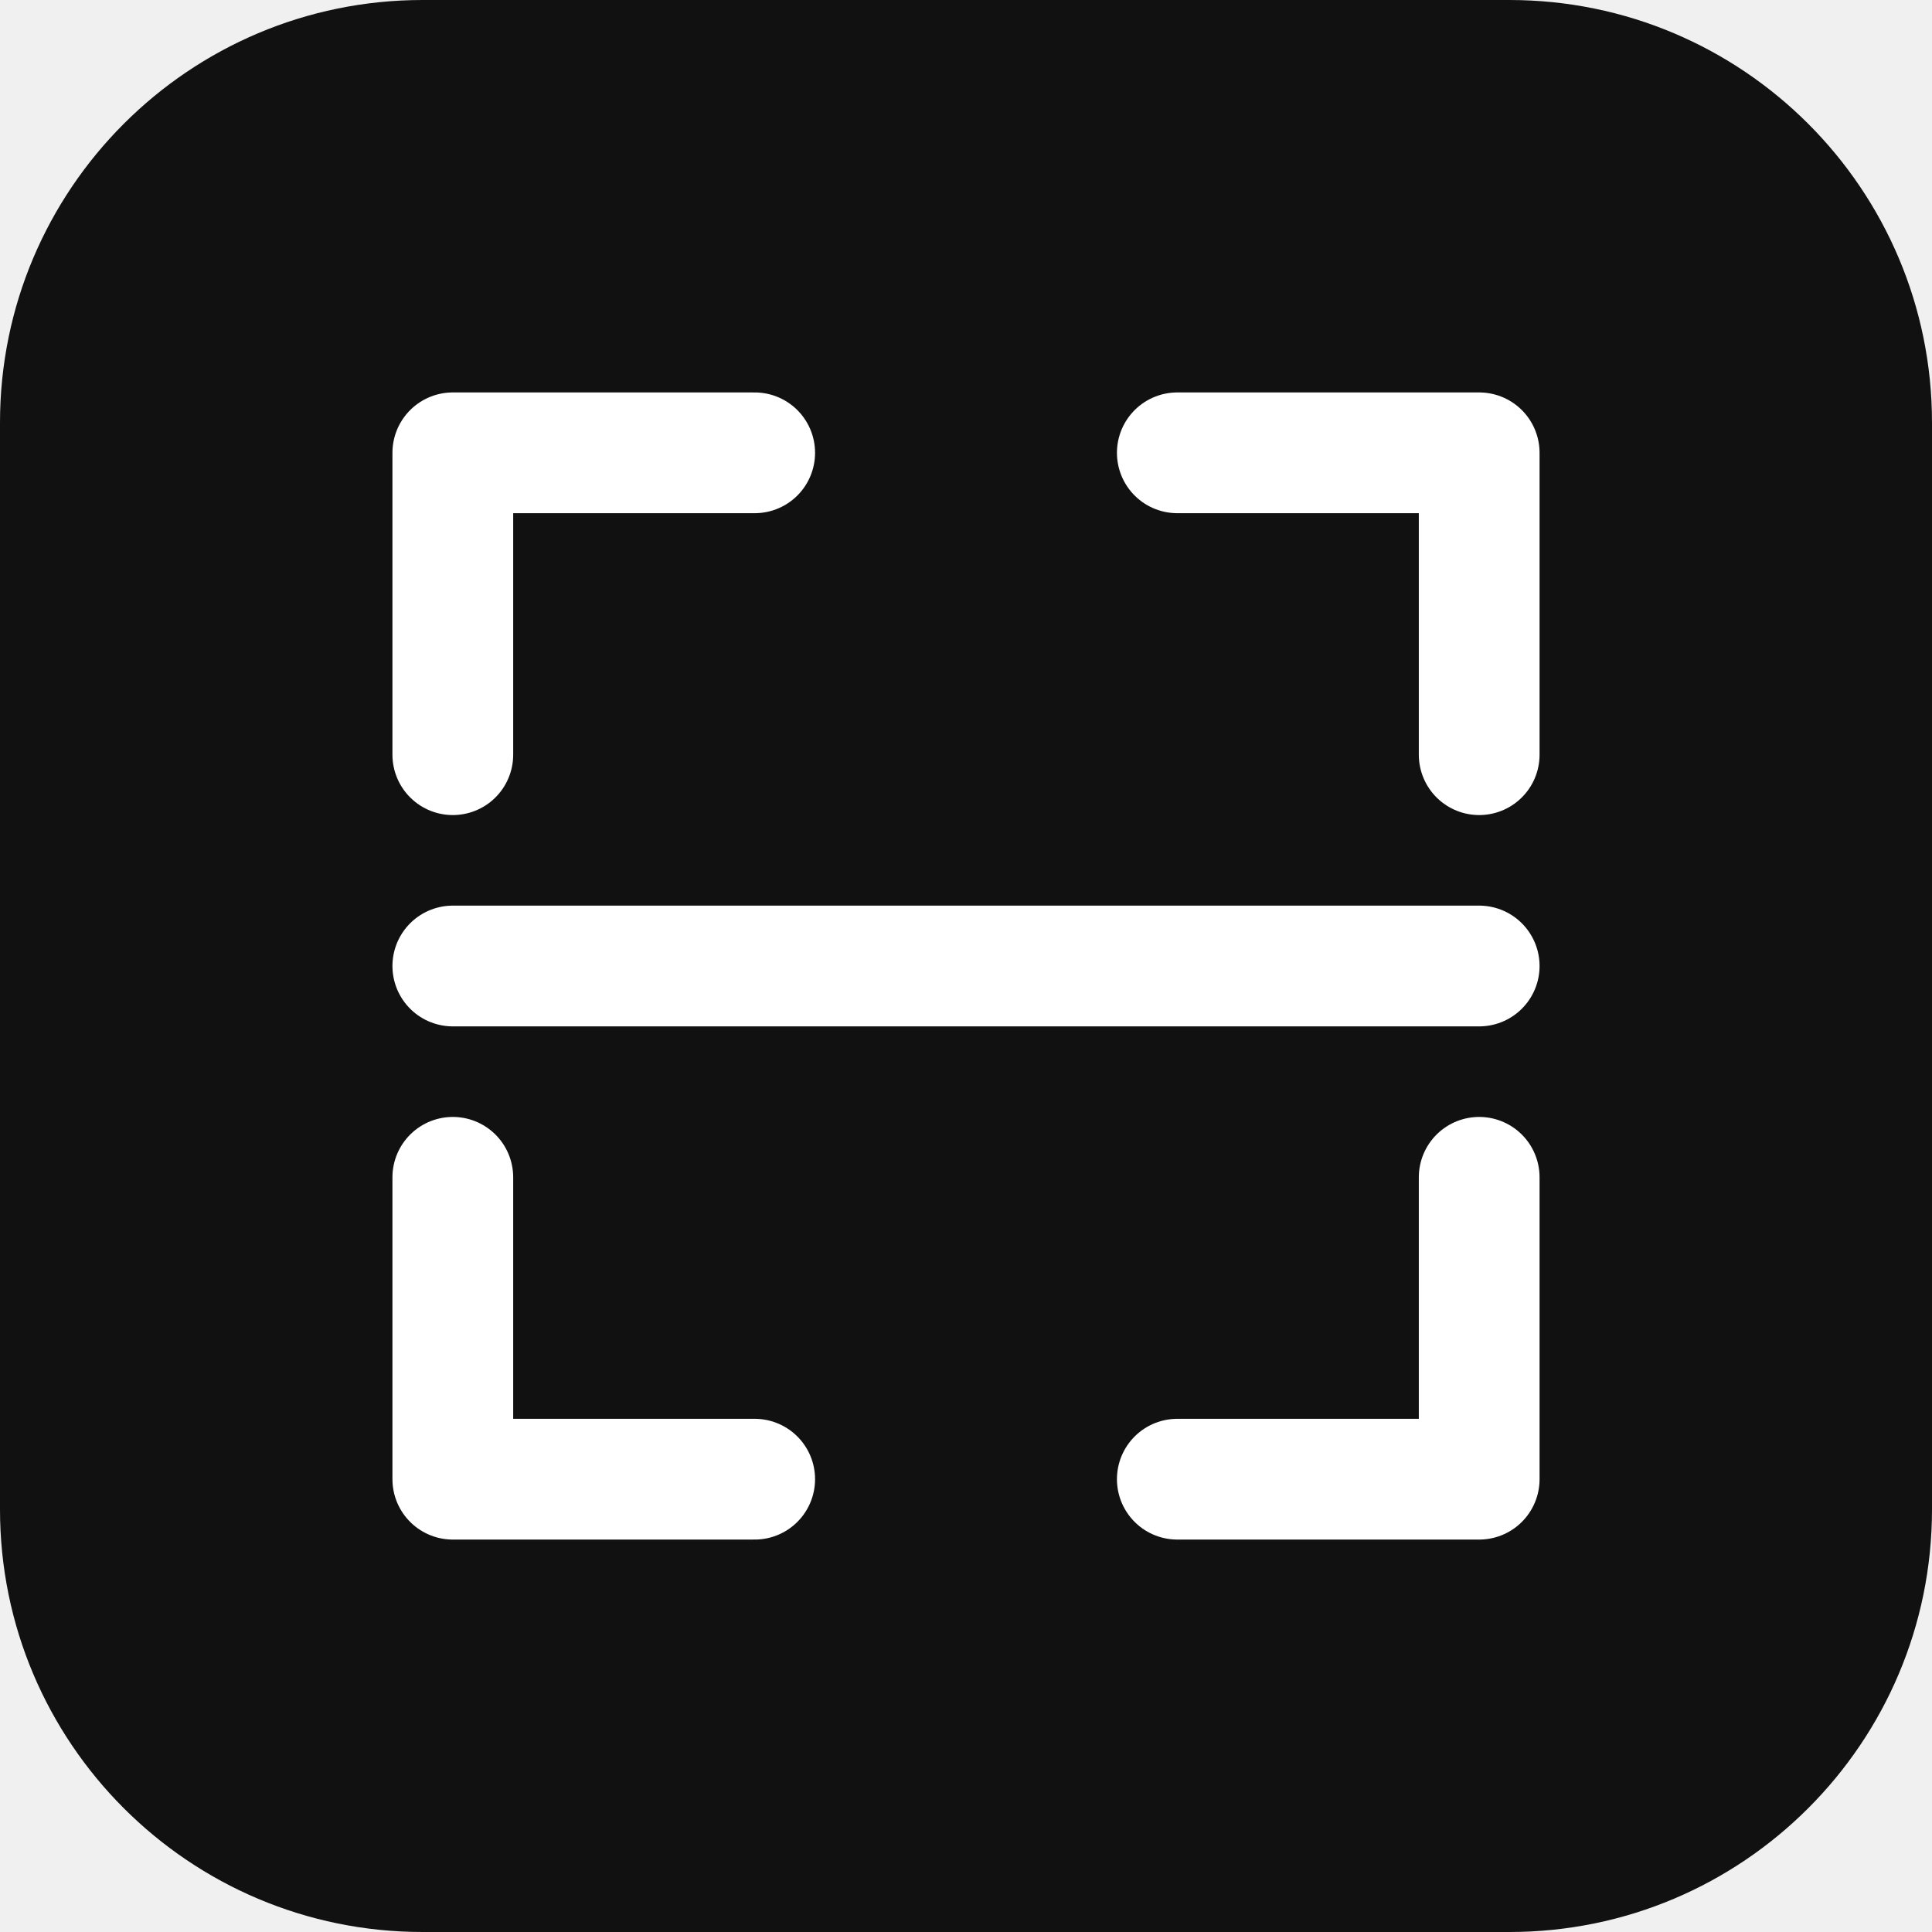
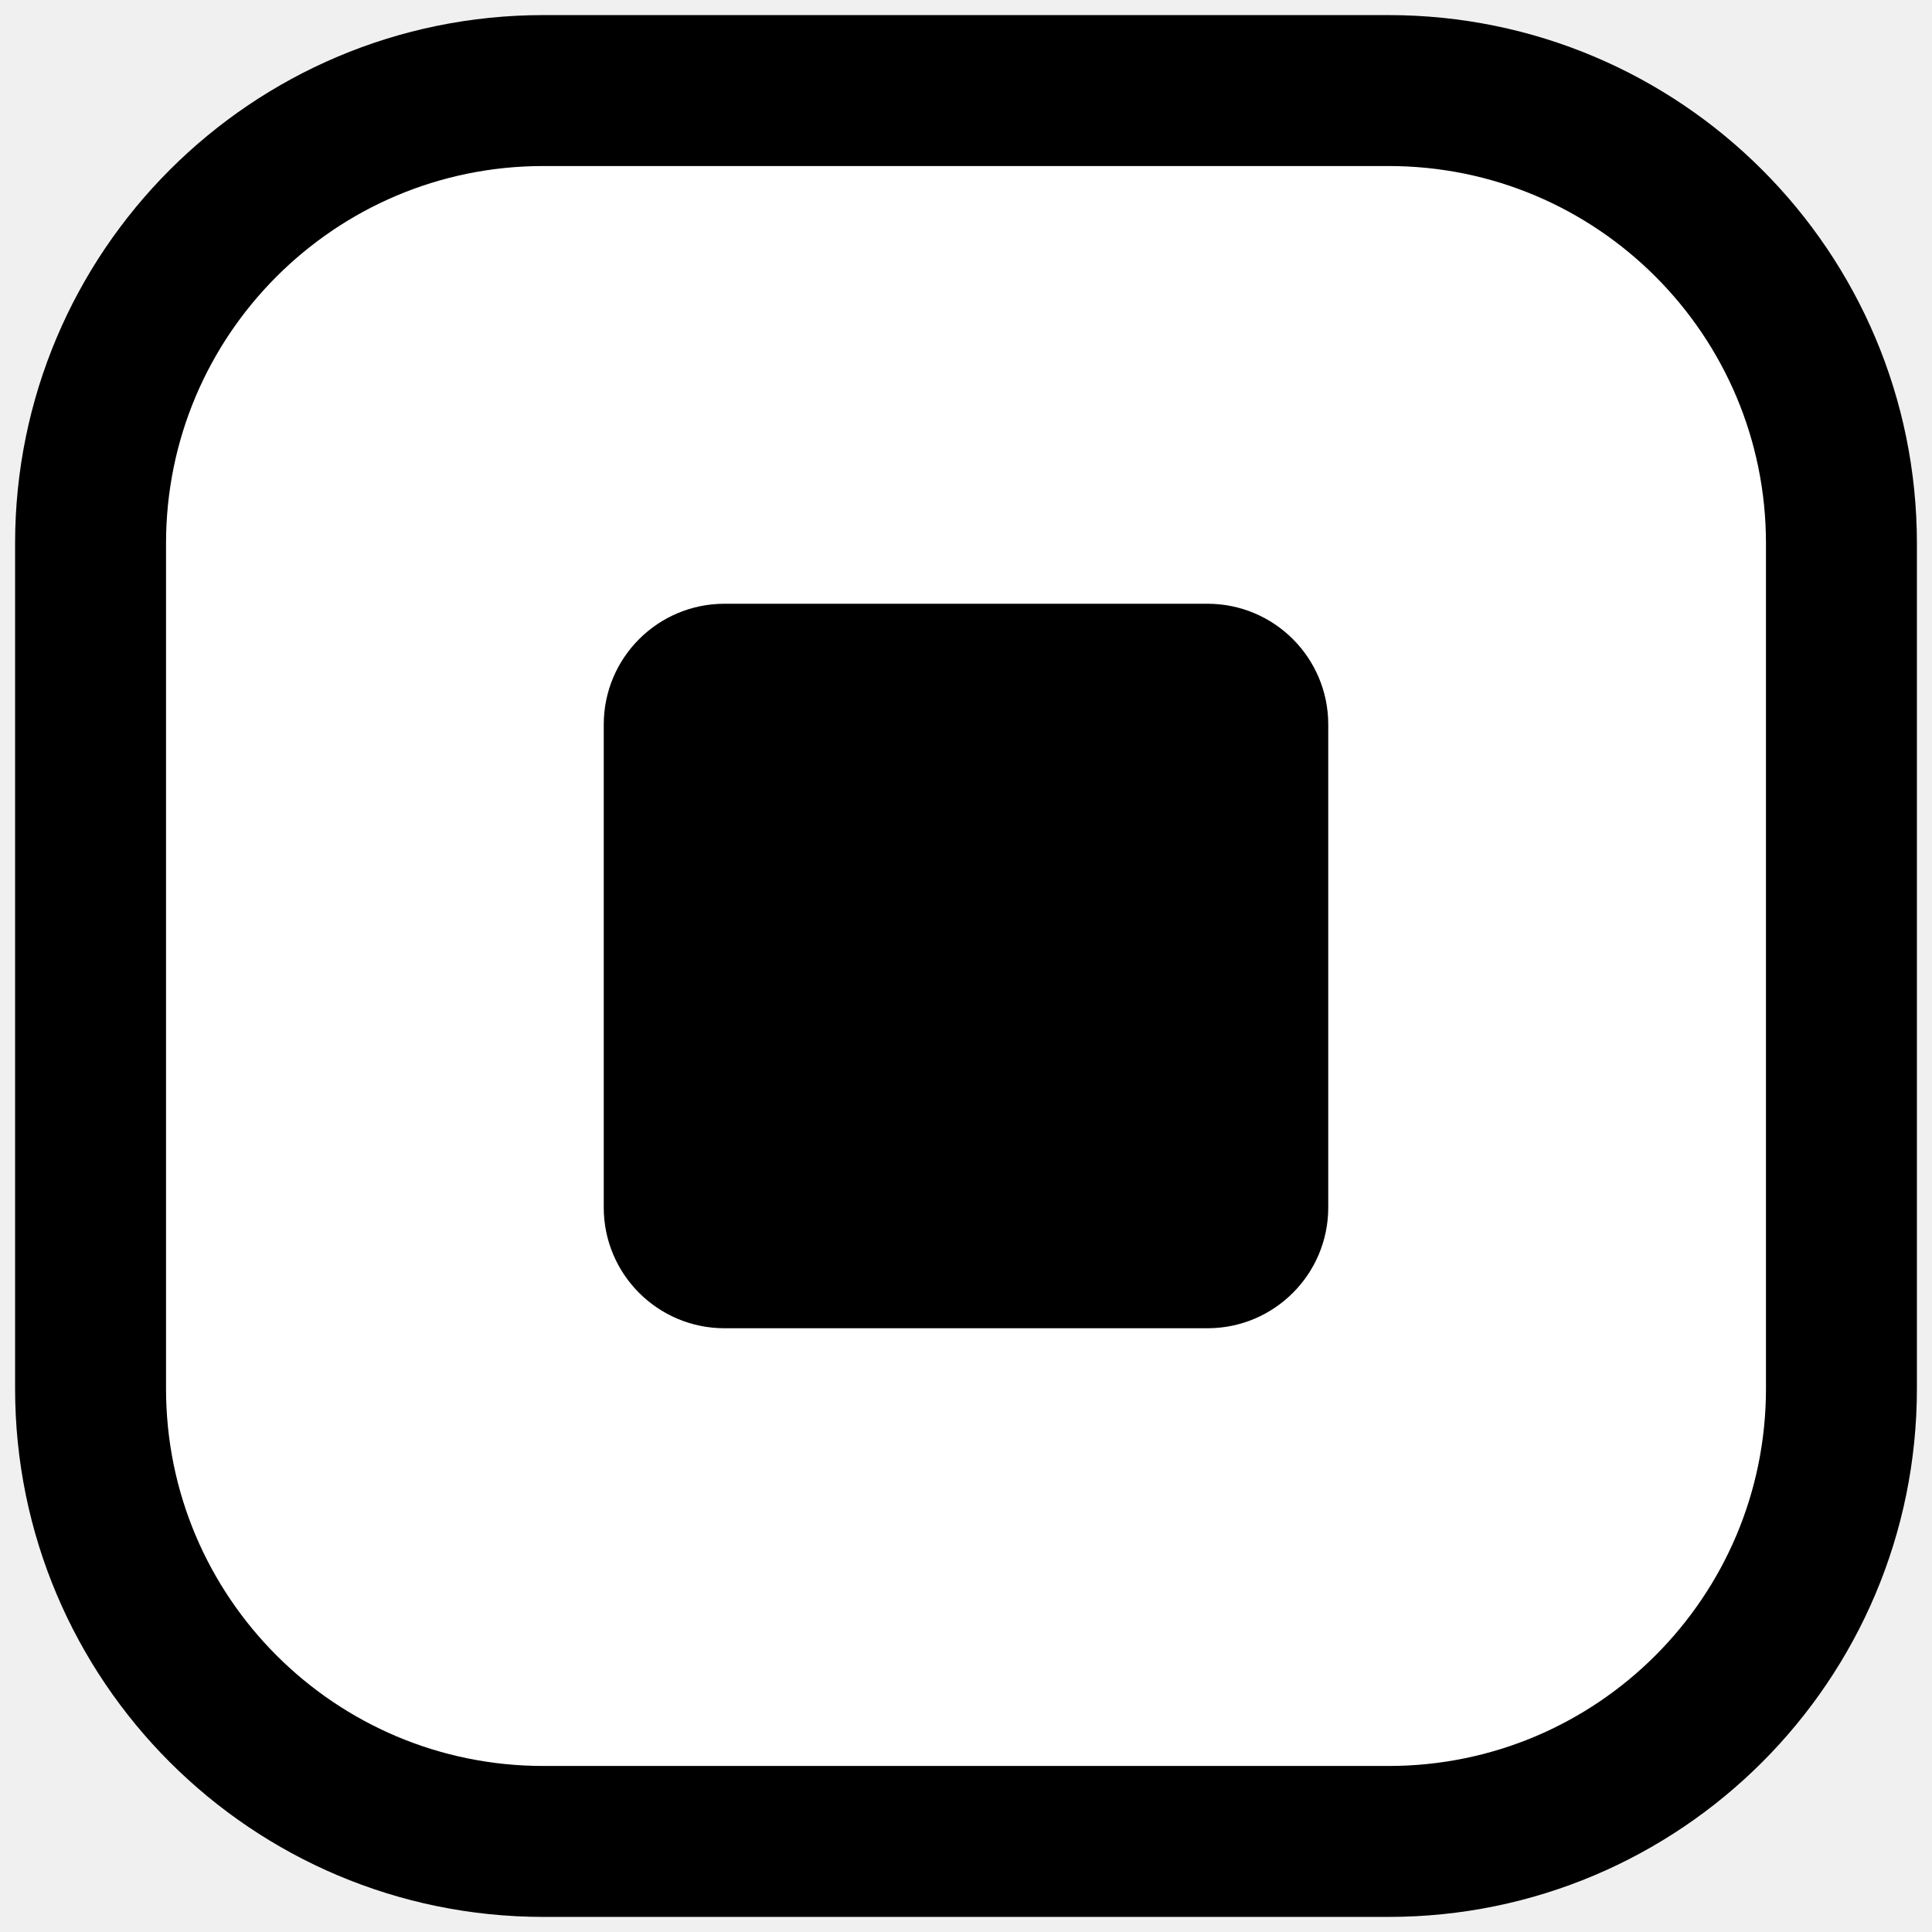
- <svg xmlns="http://www.w3.org/2000/svg" viewBox="0 0 64 64">
-   <rect width="64" height="64" rx="14" fill="#111" />
-   <path fill="none" stroke="#fff" stroke-width="4" stroke-linecap="round" stroke-linejoin="round" d="M15 25V15h10m14 0h10v10m0 14v10H39m-14 0H15V39m0-7h34" />
+ <svg xmlns="http://www.w3.org/2000/svg" width="32" height="32" viewBox="0 0 32 32" fill="none">
+   <rect x="1.5" y="1.5" width="29" height="29" rx="7.5" fill="#FFFFFF" stroke="#000000" stroke-width="2.5" />
+   <rect x="10" y="10" width="12" height="12" rx="2" fill="#000000" />
</svg>
